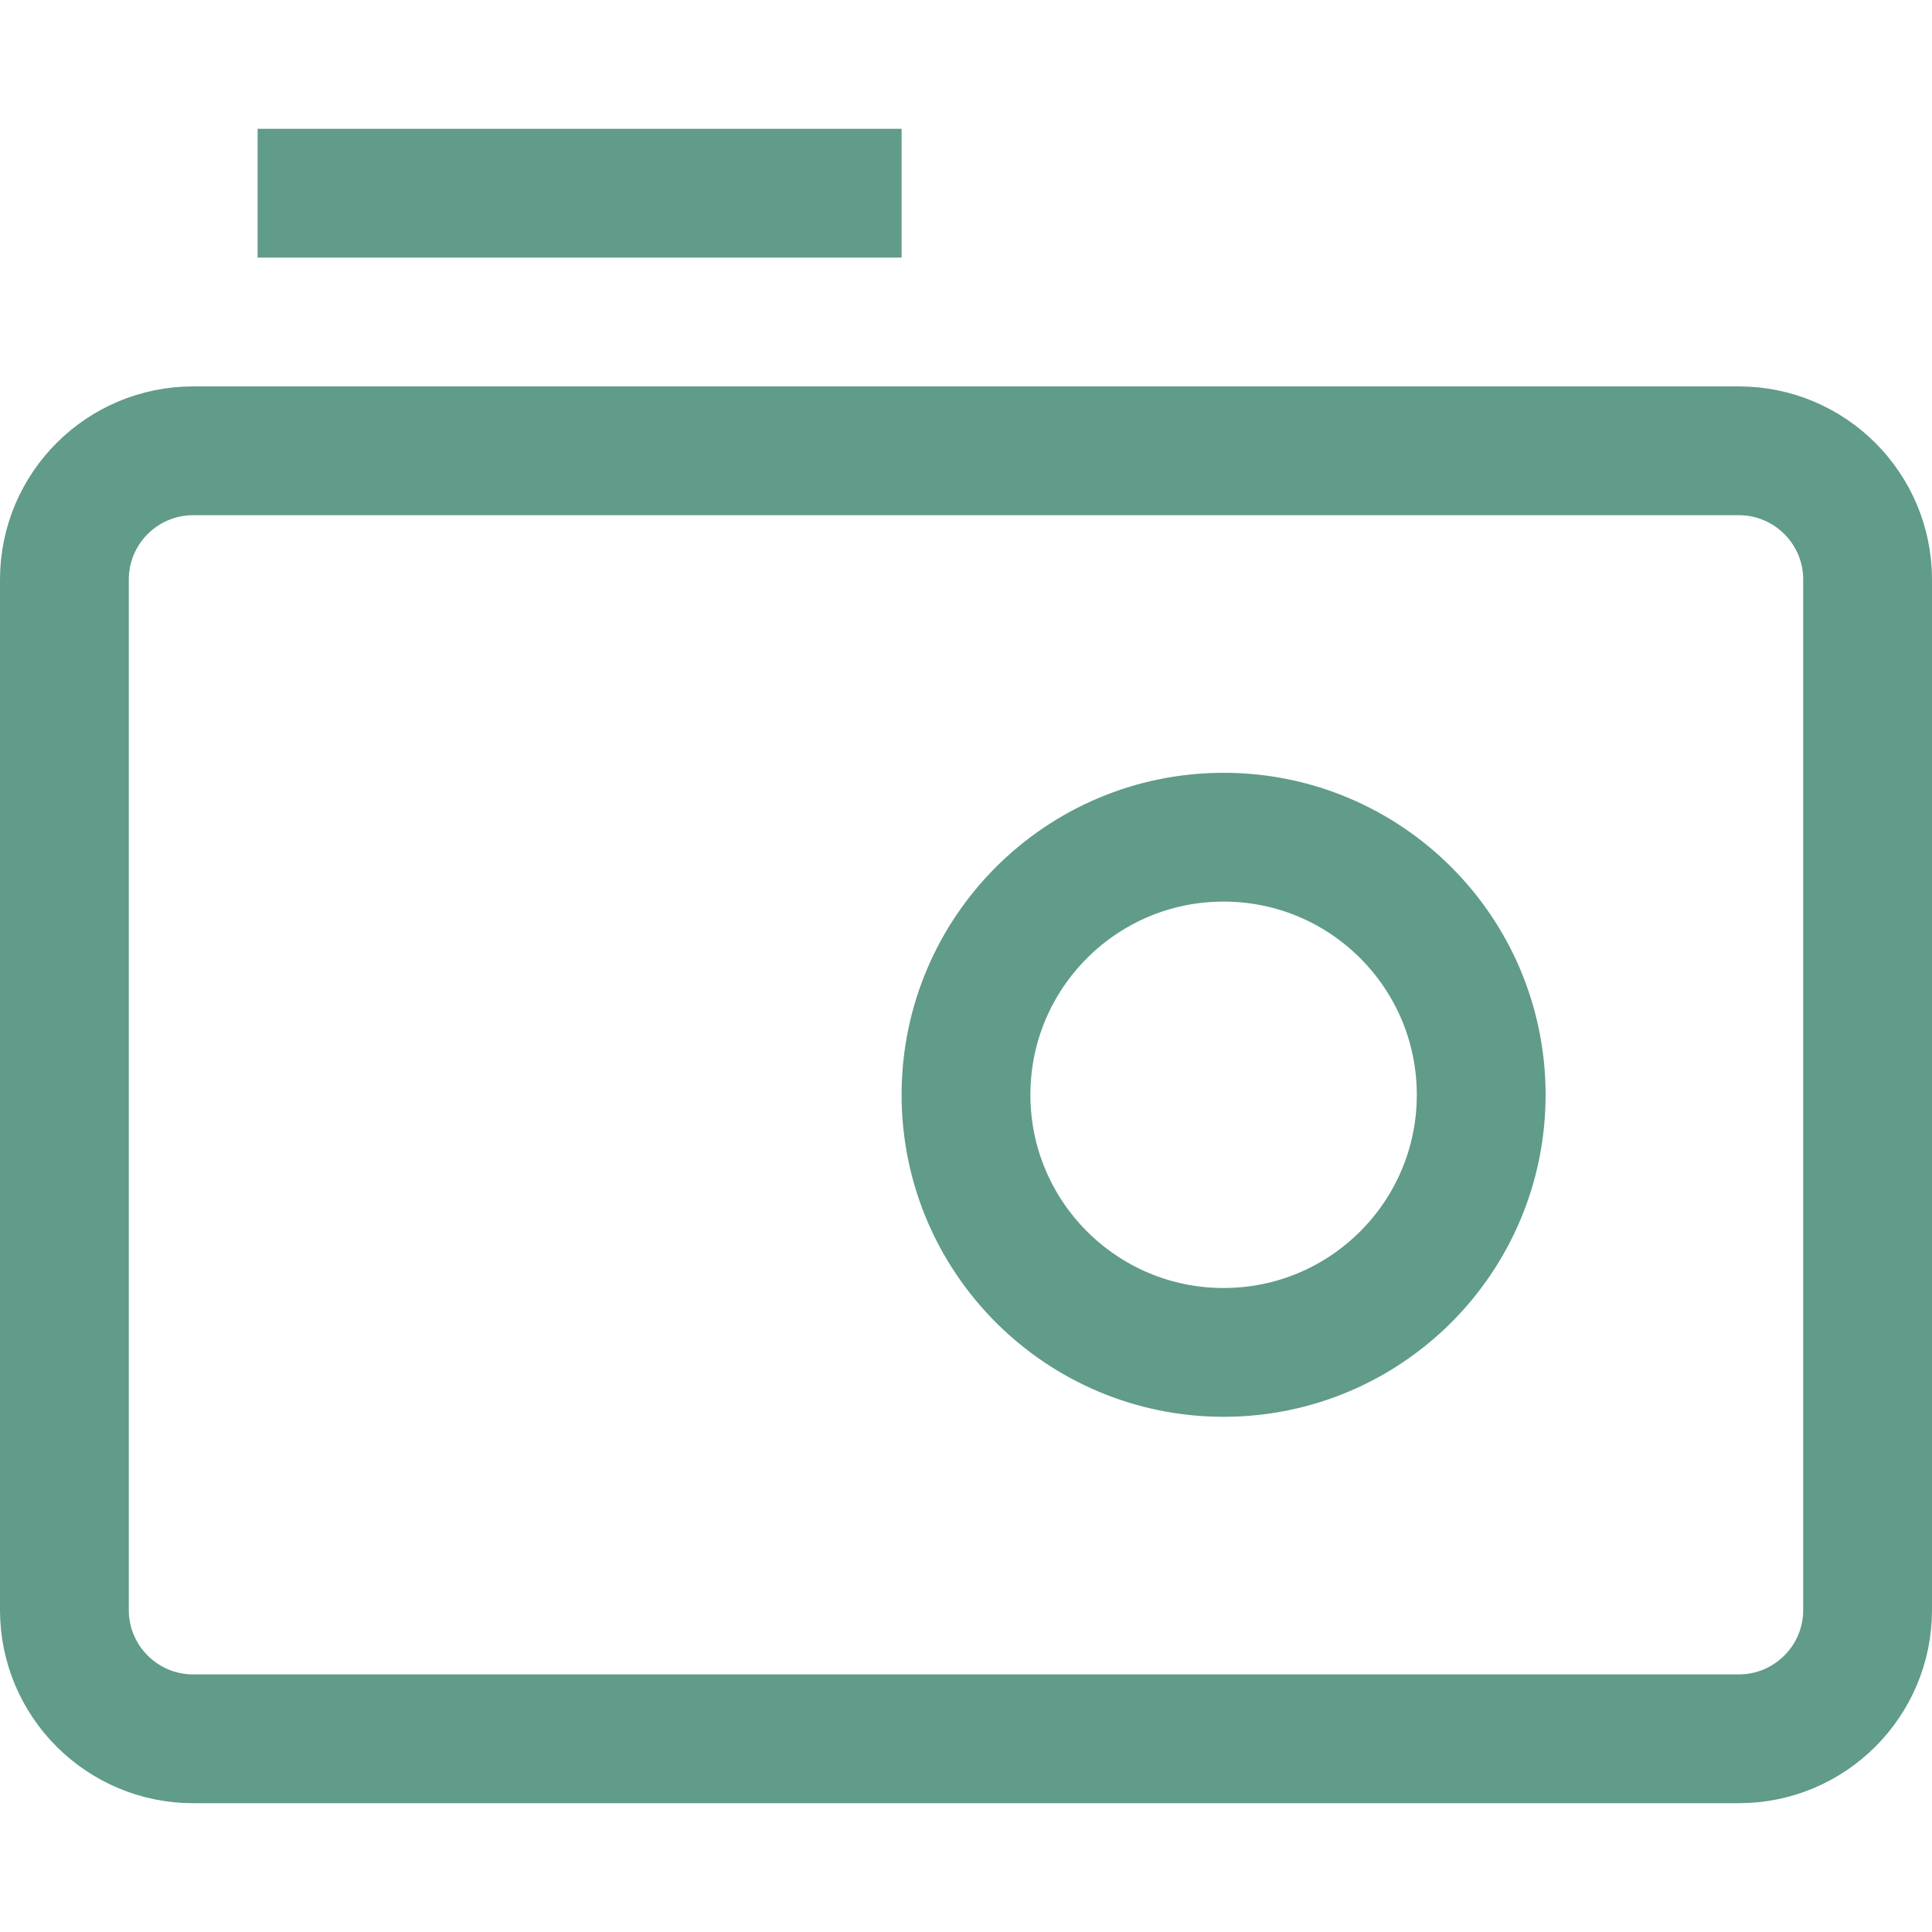
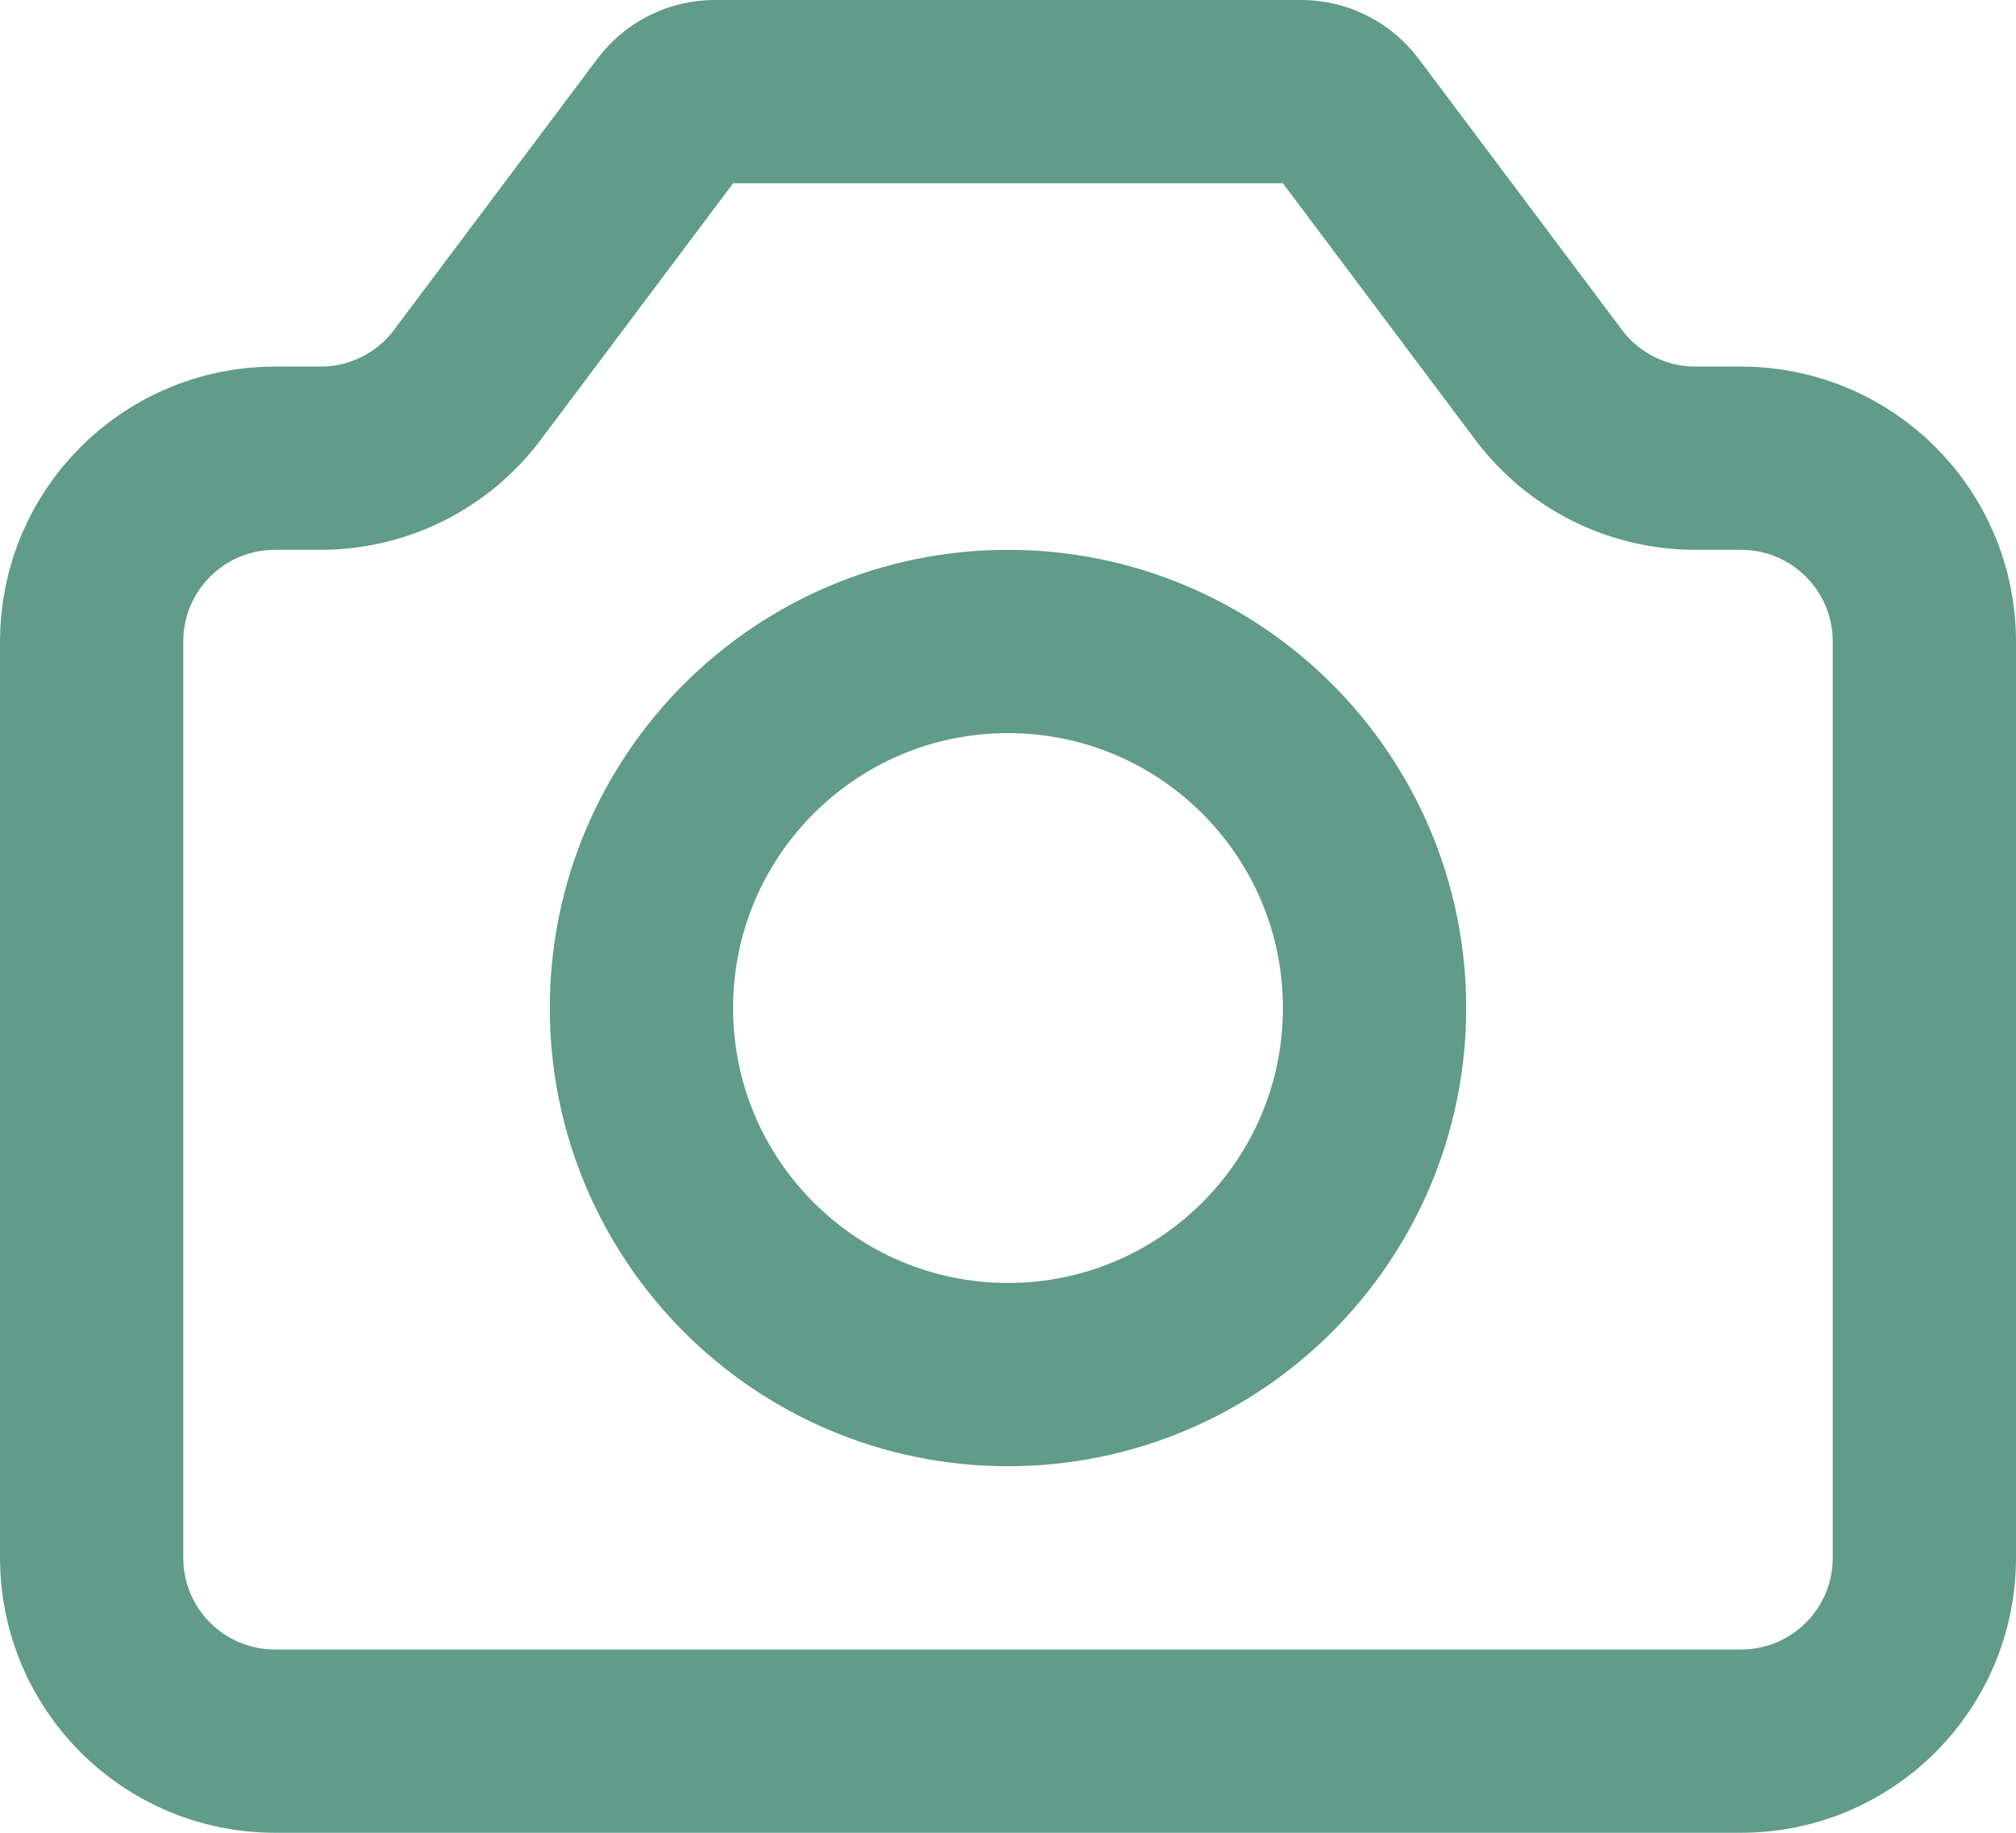
- <svg xmlns="http://www.w3.org/2000/svg" viewBox="0 0 15 15" fill="none" width="15" height="15" version="1.1" id="svg4">
-   <defs id="defs8" />
-   <path d="M7 1.5H2m12.5 11v-8a1 1 0 00-1-1h-12a1 1 0 00-1 1v8a1 1 0 001 1h12a1 1 0 001-1zm-5-2a2 2 0 110-4 2 2 0 010 4z" stroke="currentColor" id="path2" style="stroke:#619b8a;stroke-opacity:1" />
+ <svg xmlns="http://www.w3.org/2000/svg" width="22" height="20" stroke-width="2" viewBox="0 0 22 20" fill="none" color="#000000" version="1.1" id="svg6">
+   <defs id="defs10" />
+   <path d="M 1,17 V 7 A 2,2 0 0 1 3,5 H 3.5 A 2,2 0 0 0 5.1,4.2 L 7.32,1.24 A 0.6,0.6 0 0 1 7.8,1 h 6.4 a 0.6,0.6 0 0 1 0.48,0.24 L 16.9,4.2 A 2,2 0 0 0 18.5,5 H 19 a 2,2 0 0 1 2,2 v 10 a 2,2 0 0 1 -2,2 H 3 A 2,2 0 0 1 1,17 Z" stroke="#000000" stroke-width="2" stroke-linecap="round" stroke-linejoin="round" id="path2" style="stroke:#619b8a;stroke-opacity:1" />
+   <path d="m 11,15 a 4,4 0 1 0 0,-8 4,4 0 0 0 0,8 z" stroke="#000000" stroke-width="2" stroke-linecap="round" stroke-linejoin="round" id="path4" style="stroke:#619b8a;stroke-opacity:1" />
</svg>
